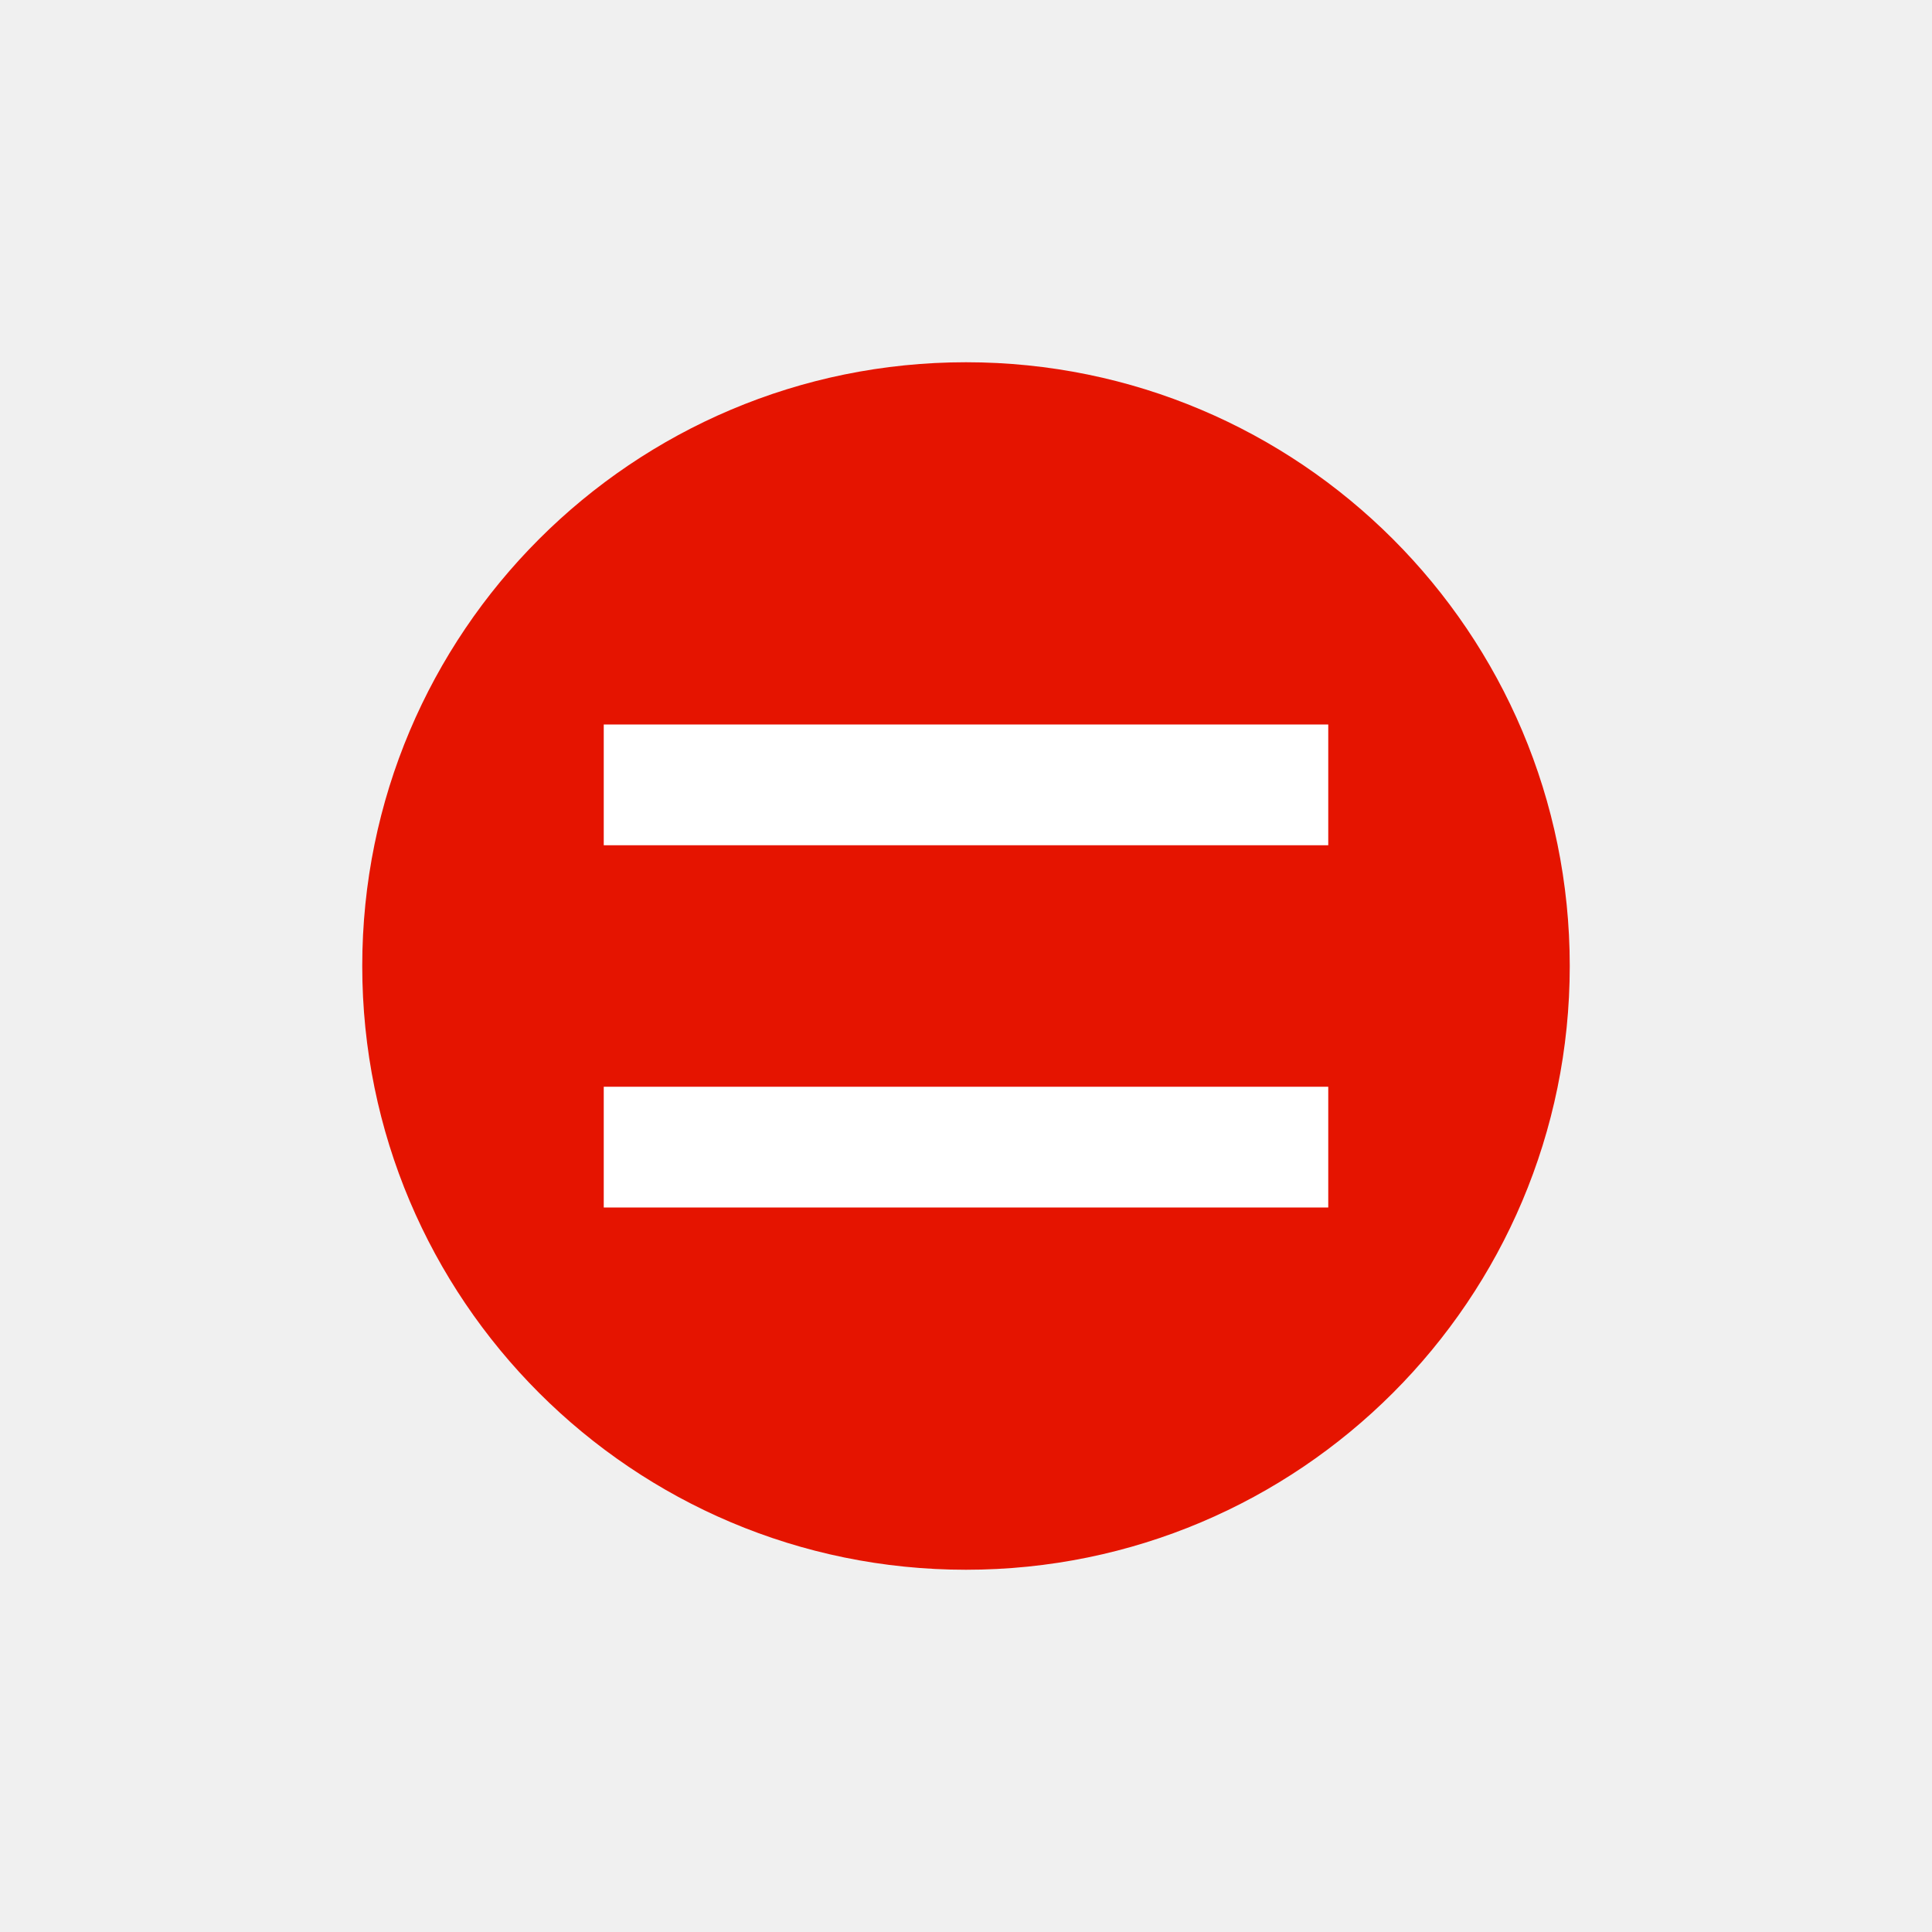
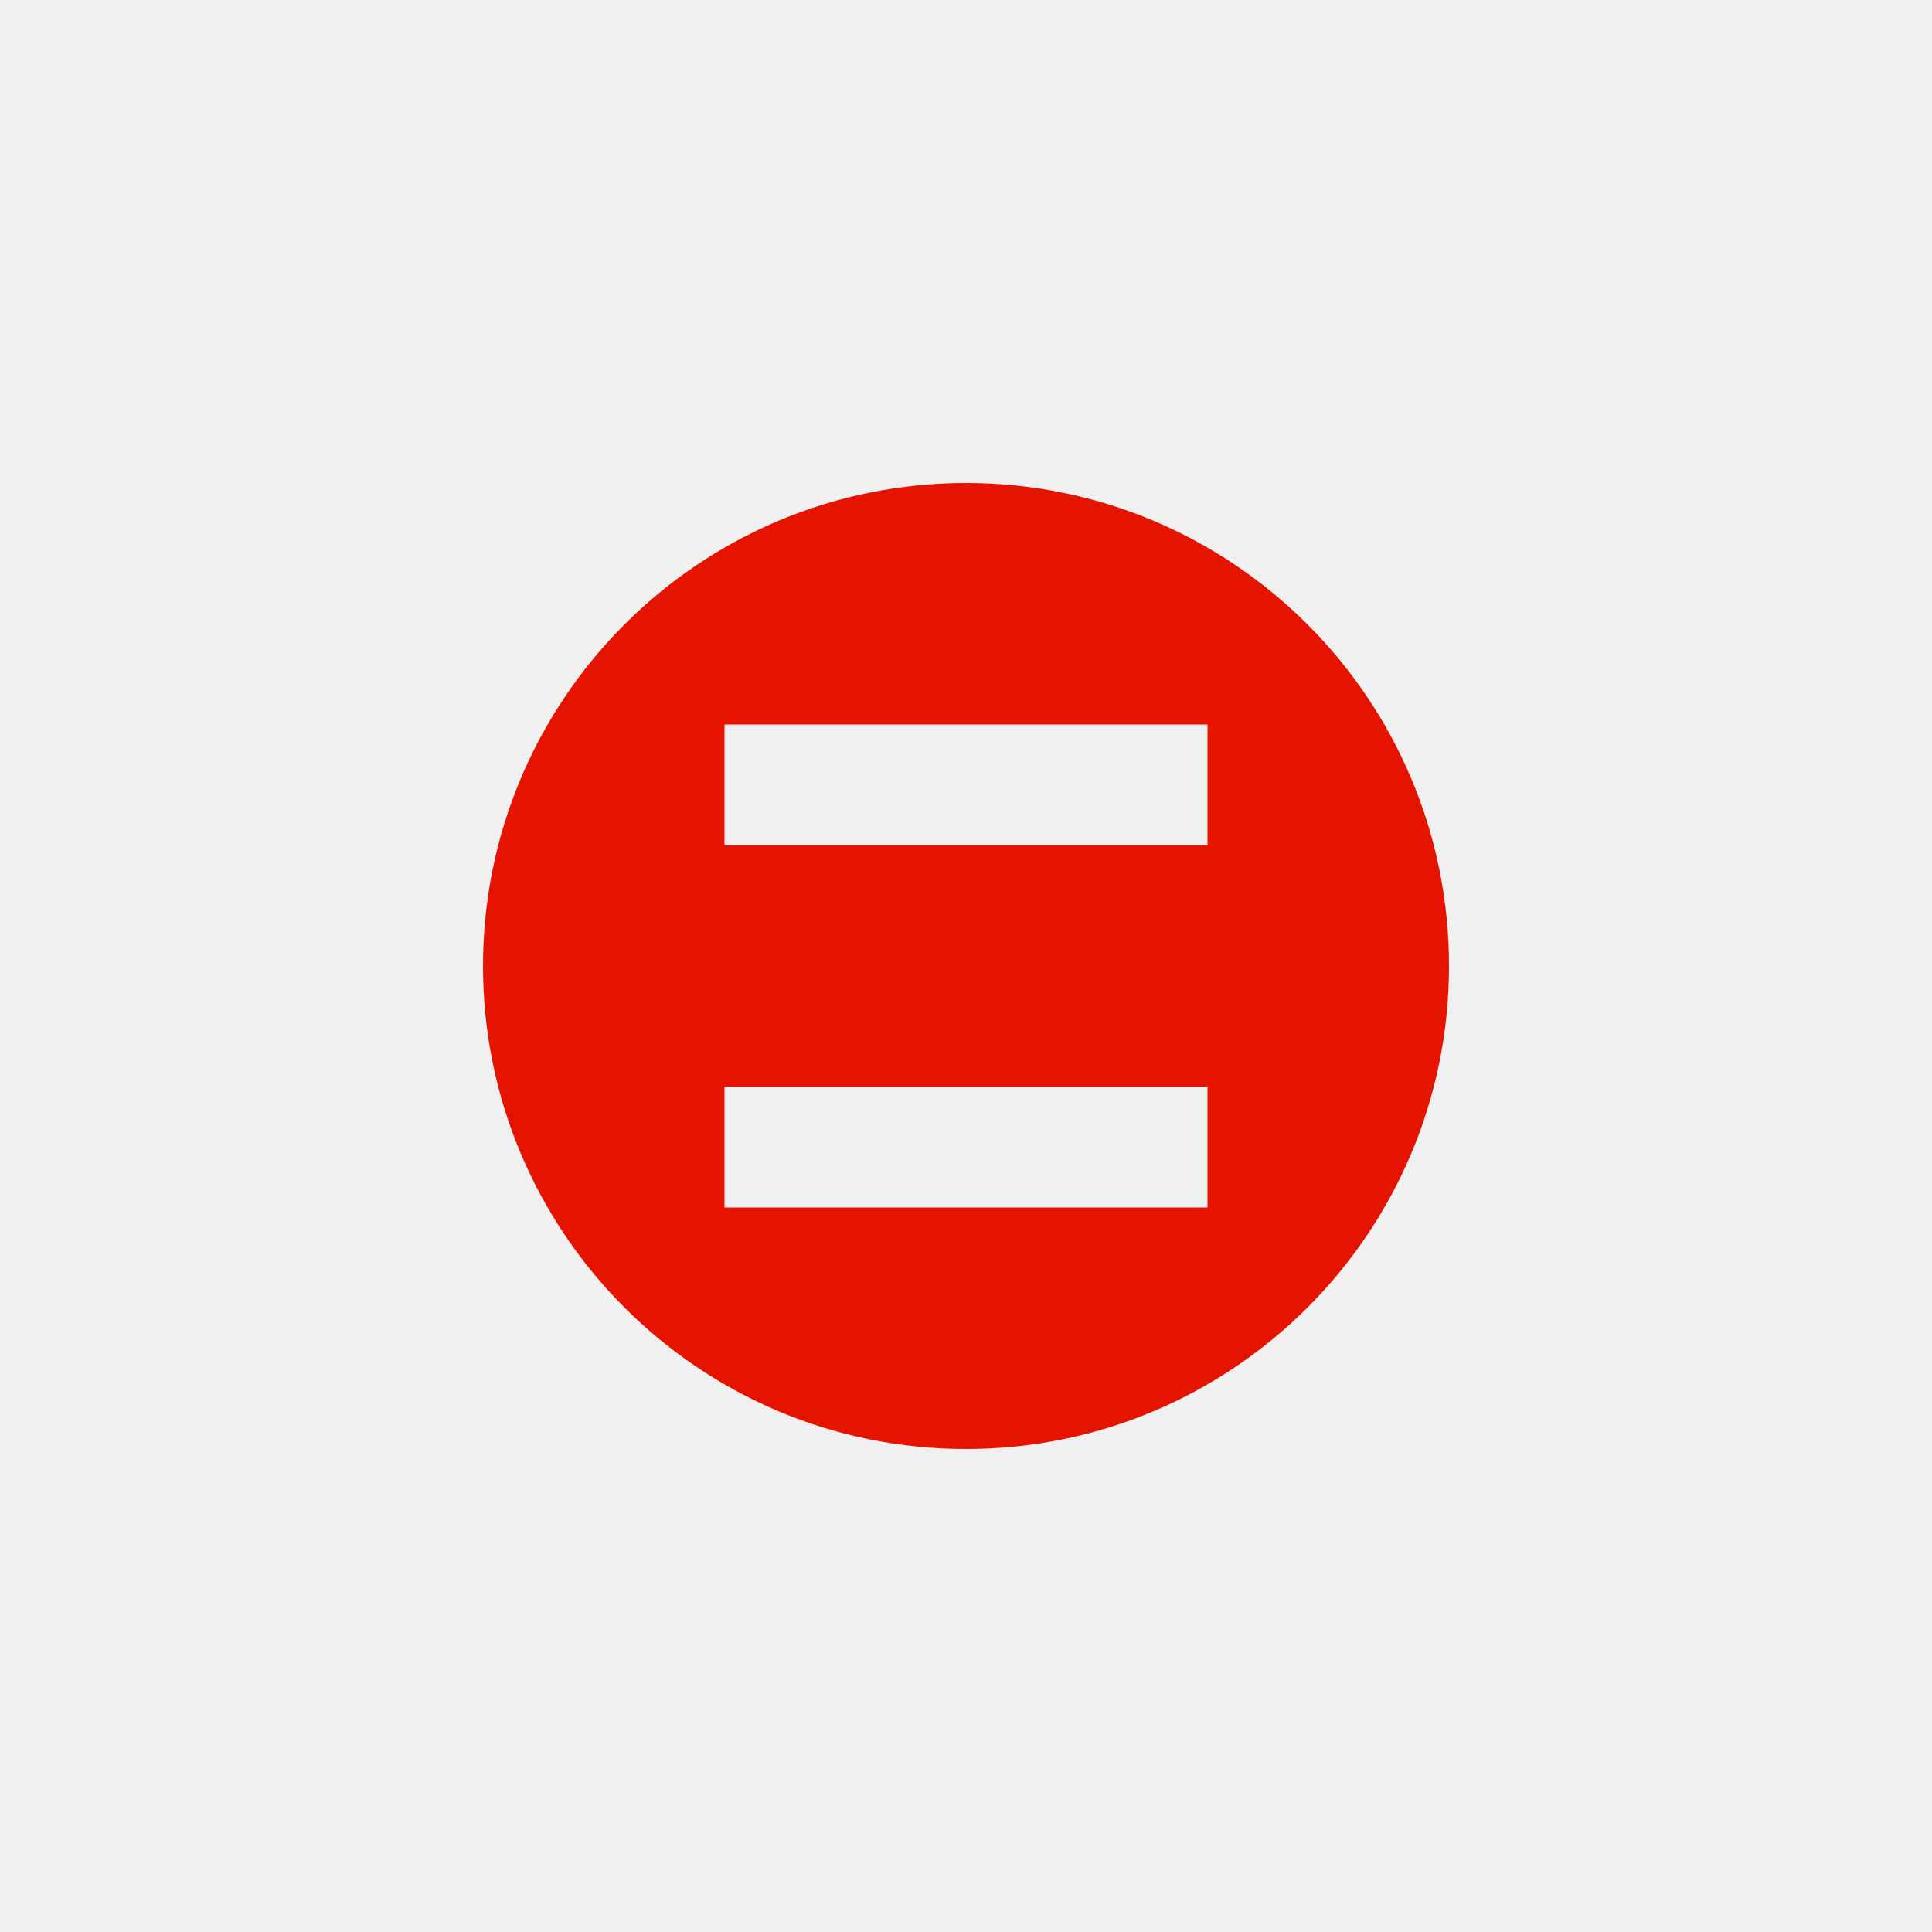
<svg xmlns="http://www.w3.org/2000/svg" viewBox="0 0 16 16">
  <defs>
-     <style>.icon-canvas-transparent,.icon-vs-out{fill:#f6f6f6;}.icon-canvas-transparent{opacity:0;}.icon-vs-red{fill:#e51400;}.icon-white{fill:#fff;}</style>
+     <style>.icon-canvas-transparent,.icon-vs-out{fill:#f6f6f6;}.icon-canvas-transparent{opacity:0;}.icon-vs-red{fill:#e51400;}</style>
  </defs>
  <g id="canvas">
    <path class="icon-canvas-transparent" d="M16,0V16H0V0Z" />
  </g>
  <g id="outline" style="display: none;">
-     <path class="icon-vs-out" d="M14,8A6,6,0,1,1,8,2,6.007,6.007,0,0,1,14,8Z" />
+     <path class="icon-vs-out" d="M13,8A5,5,0,1,1,8,3,5.006,5.006,0,0,1,13,8Z" />
  </g>
  <g id="iconBg">
-     <path class="icon-vs-red" d="M13,8A5,5,0,1,1,8,3,5,5,0,0,1,13,8Z" />
-     <path class="icon-white" d="M11,6V7H5V6ZM5,10h6V9H5Z" />
+     <path class="icon-vs-red" d="M8,4a4,4,0,1,0,4,4A4,4,0,0,0,8,4Zm2,6H6V9h4Zm0-3H6V6h4Z" />
  </g>
</svg>
